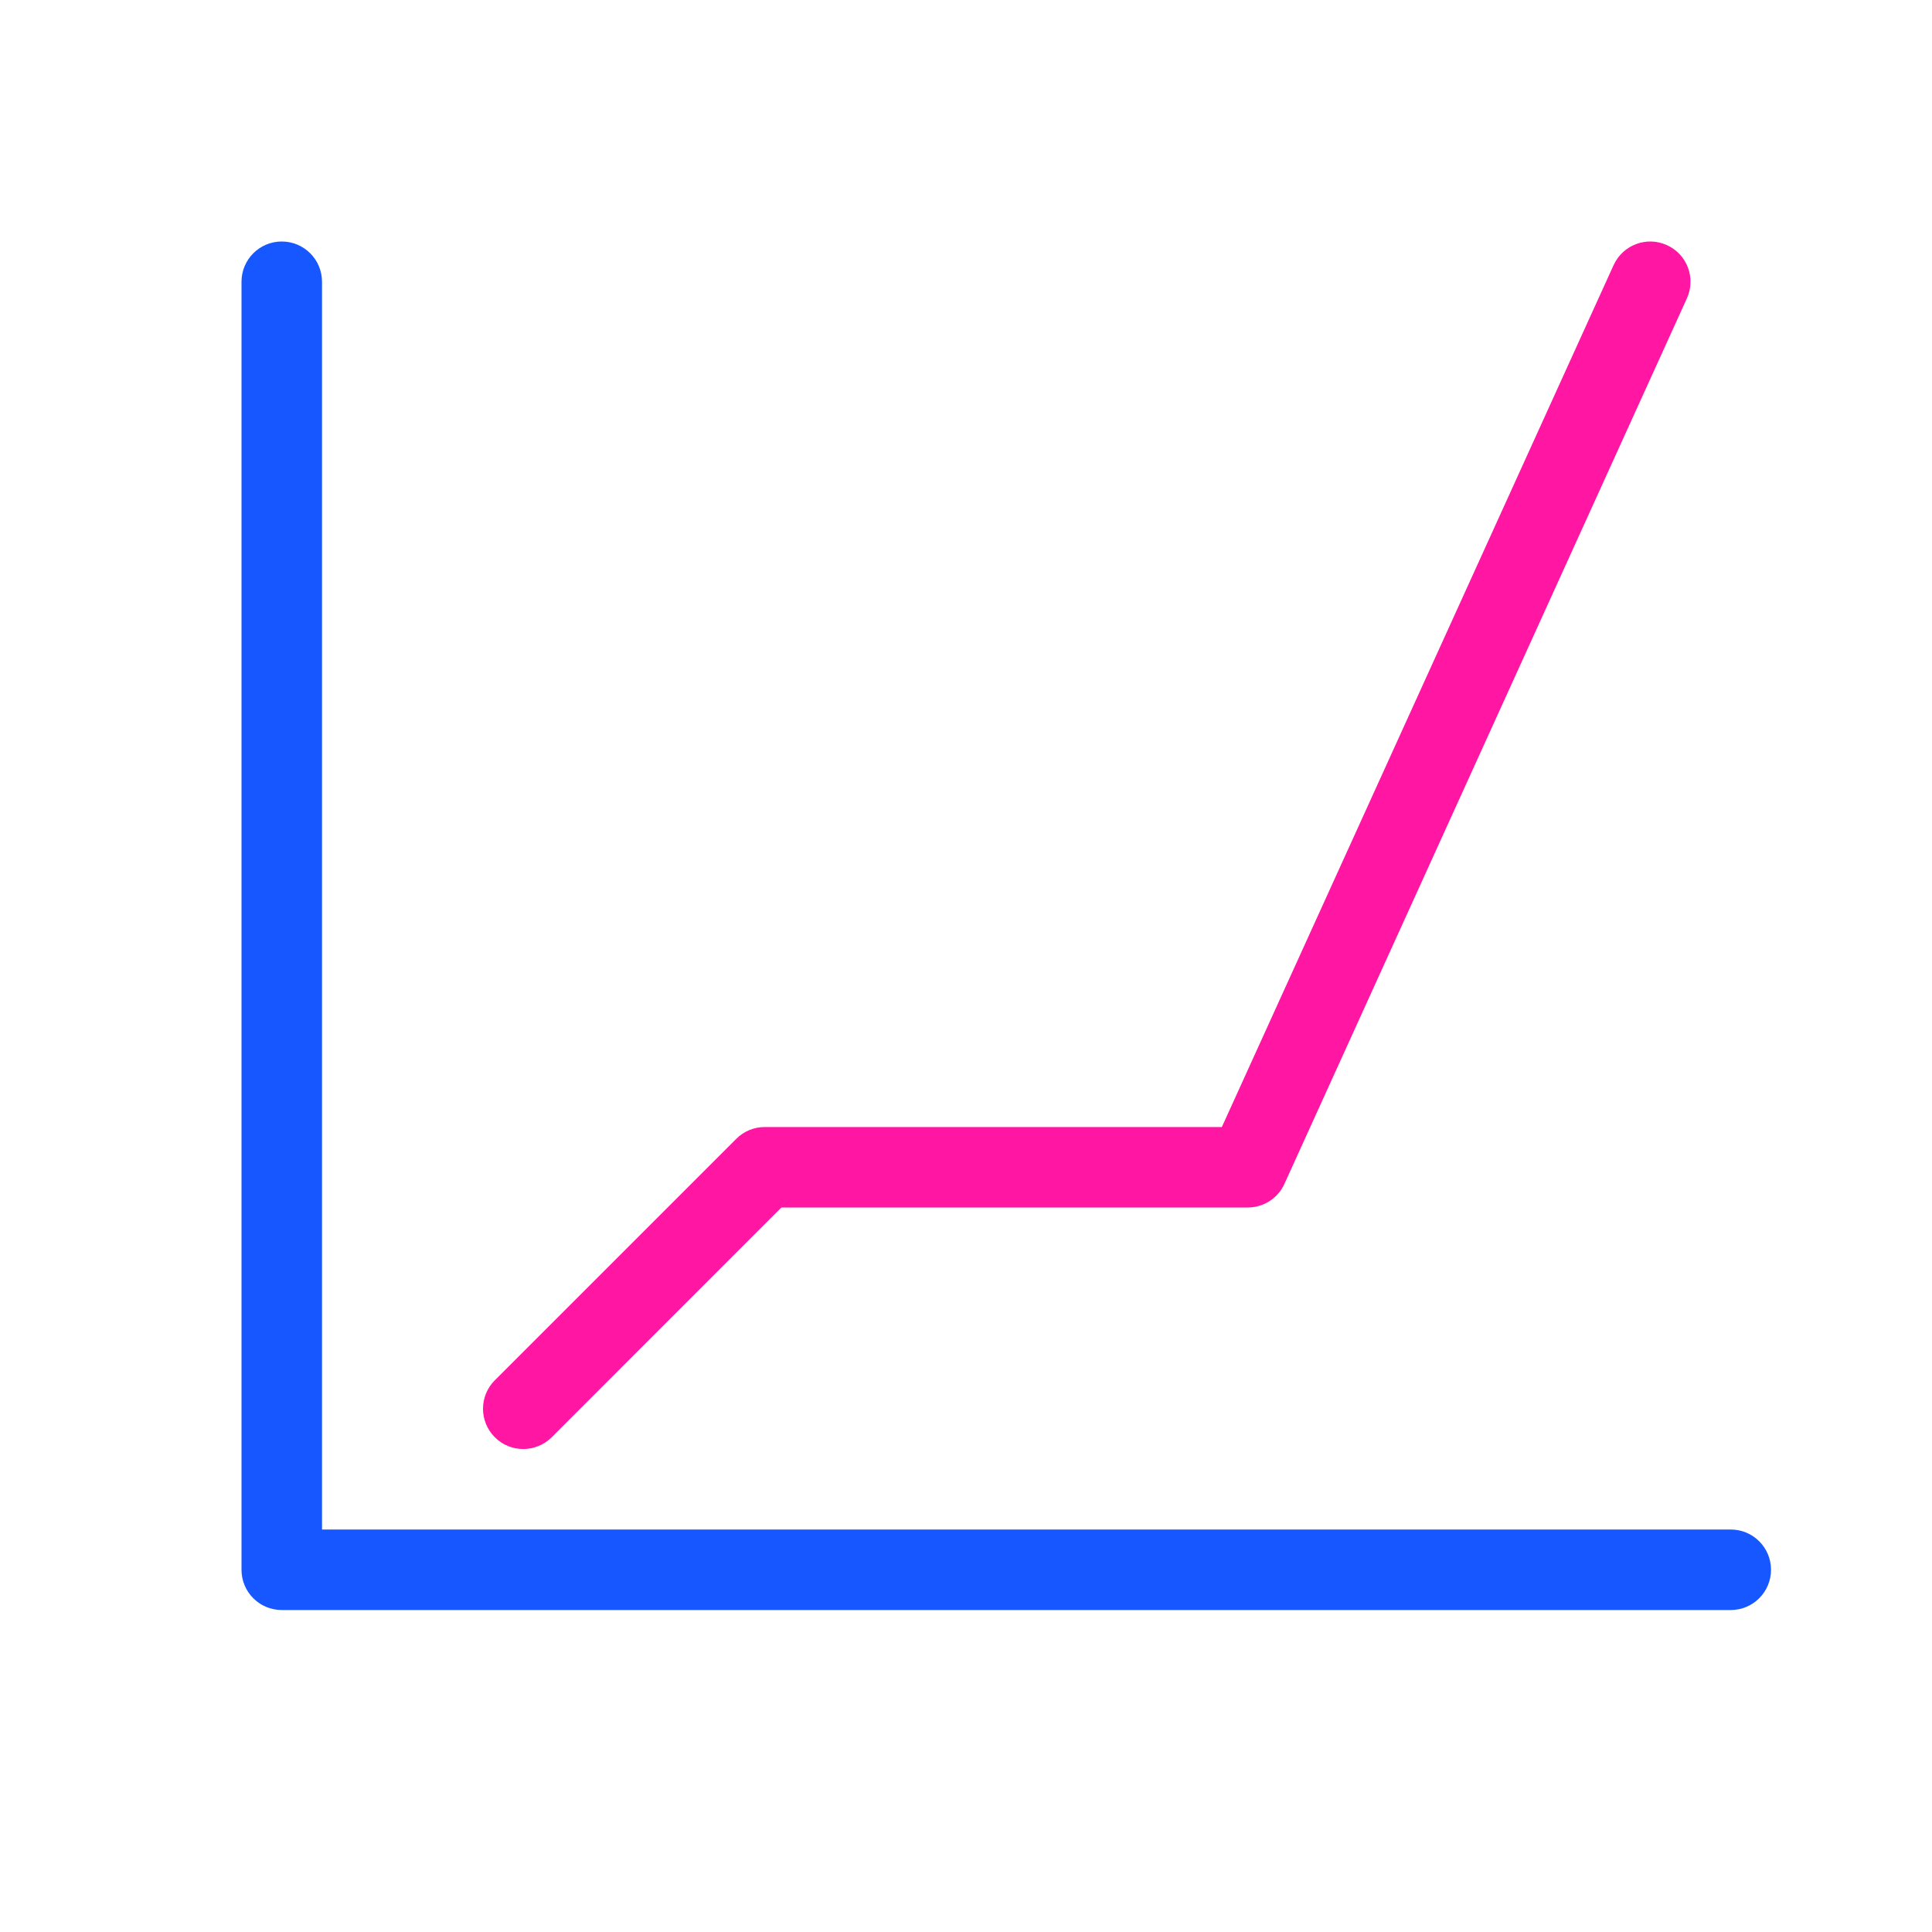
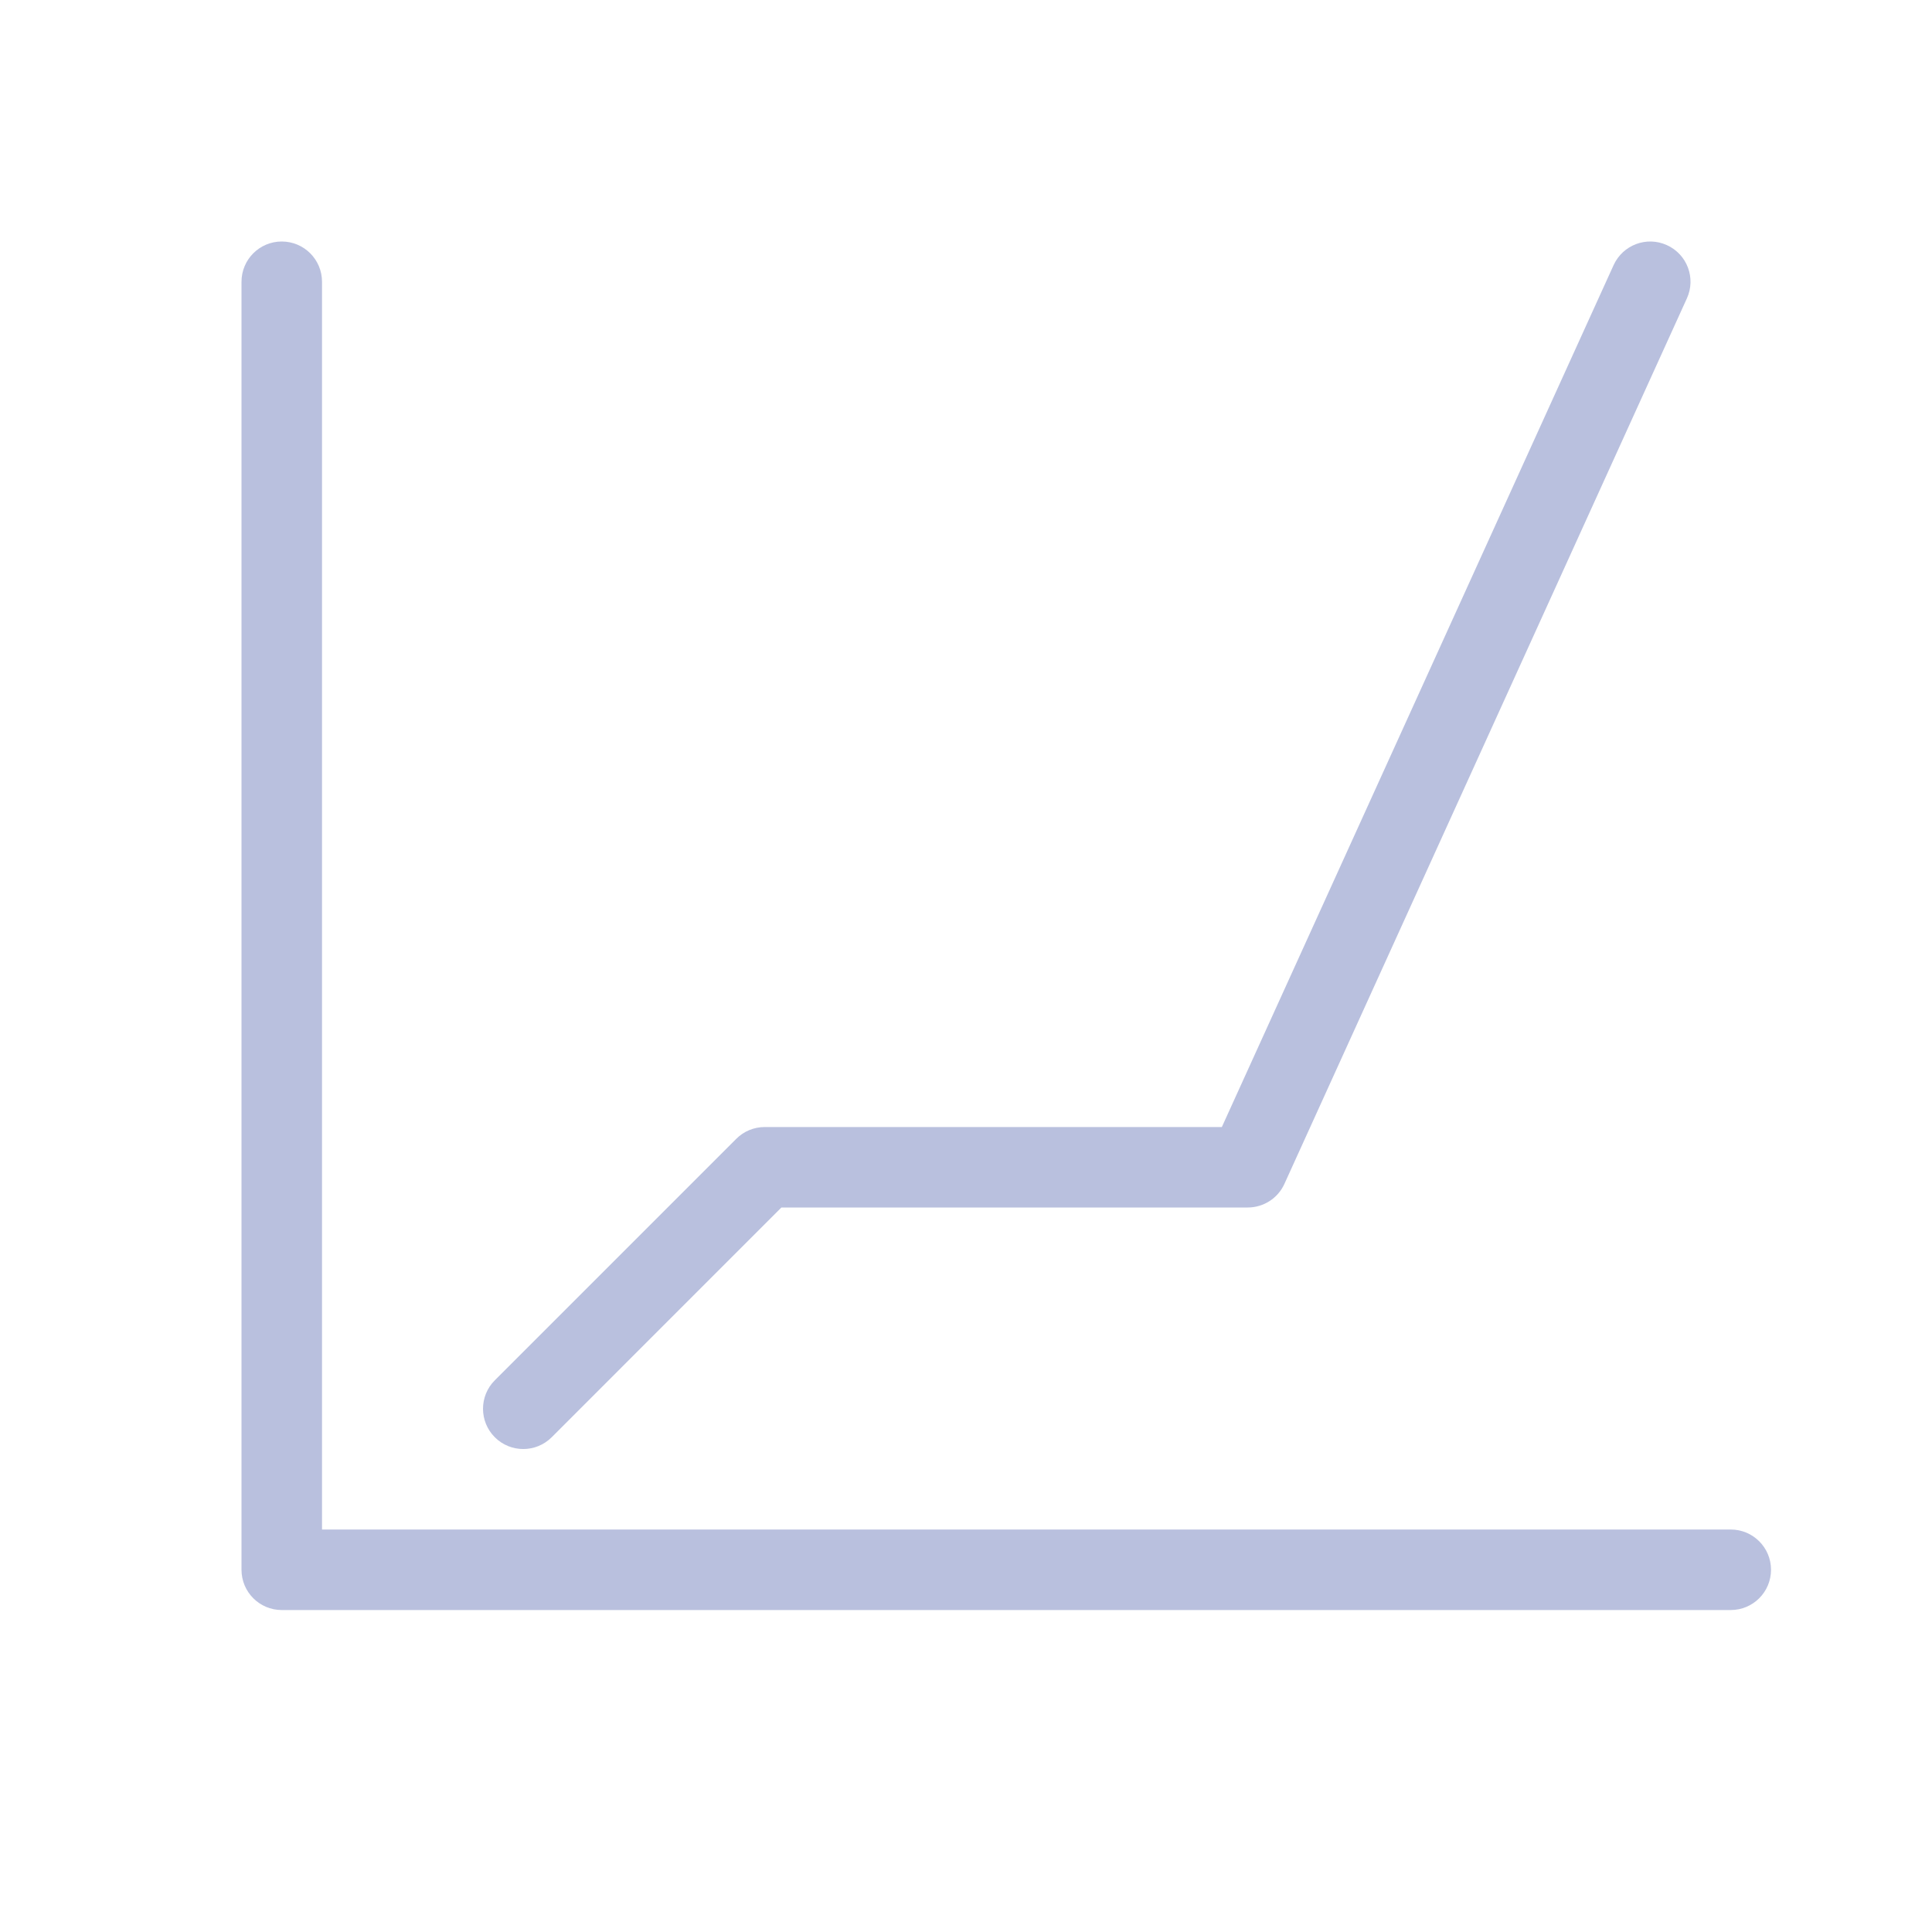
<svg xmlns="http://www.w3.org/2000/svg" width="40" height="40" viewBox="0 0 40 40" fill="none">
-   <path fill-rule="evenodd" clip-rule="evenodd" d="M5.833 5C6.294 5 6.667 5.373 6.667 5.834V31.667H35.833C36.294 31.667 36.667 32.04 36.667 32.5C36.667 32.961 36.294 33.334 35.833 33.334H5.833C5.373 33.334 5 32.961 5 32.5V5.834C5 5.373 5.373 5 5.833 5Z" fill="#1657FF" />
-   <path fill-rule="evenodd" clip-rule="evenodd" d="M34.511 5.075C34.931 5.265 35.116 5.759 34.925 6.178L26.592 24.512C26.457 24.809 26.16 25 25.833 25H16.178L11.423 29.756C11.097 30.082 10.569 30.082 10.244 29.756C9.919 29.431 9.919 28.903 10.244 28.578L15.244 23.578C15.4 23.421 15.612 23.334 15.833 23.334H25.297L33.408 5.489C33.599 5.07 34.093 4.884 34.511 5.075Z" fill="#FF16A2" />
+   <path fill-rule="evenodd" clip-rule="evenodd" d="M5.833 5C6.294 5 6.667 5.373 6.667 5.834V31.667H35.833C36.294 31.667 36.667 32.04 36.667 32.5C36.667 32.961 36.294 33.334 35.833 33.334H5.833C5.373 33.334 5 32.961 5 32.5V5.834C5 5.373 5.373 5 5.833 5Z" fill="#B9C0DE" />
+   <path fill-rule="evenodd" clip-rule="evenodd" d="M34.511 5.075C34.931 5.265 35.116 5.759 34.925 6.178L26.592 24.512C26.457 24.809 26.16 25 25.833 25H16.178L11.423 29.756C11.097 30.082 10.569 30.082 10.244 29.756C9.919 29.431 9.919 28.903 10.244 28.578L15.244 23.578C15.4 23.421 15.612 23.334 15.833 23.334H25.297L33.408 5.489C33.599 5.07 34.093 4.884 34.511 5.075Z" fill="#B9C0DE" />
</svg>
